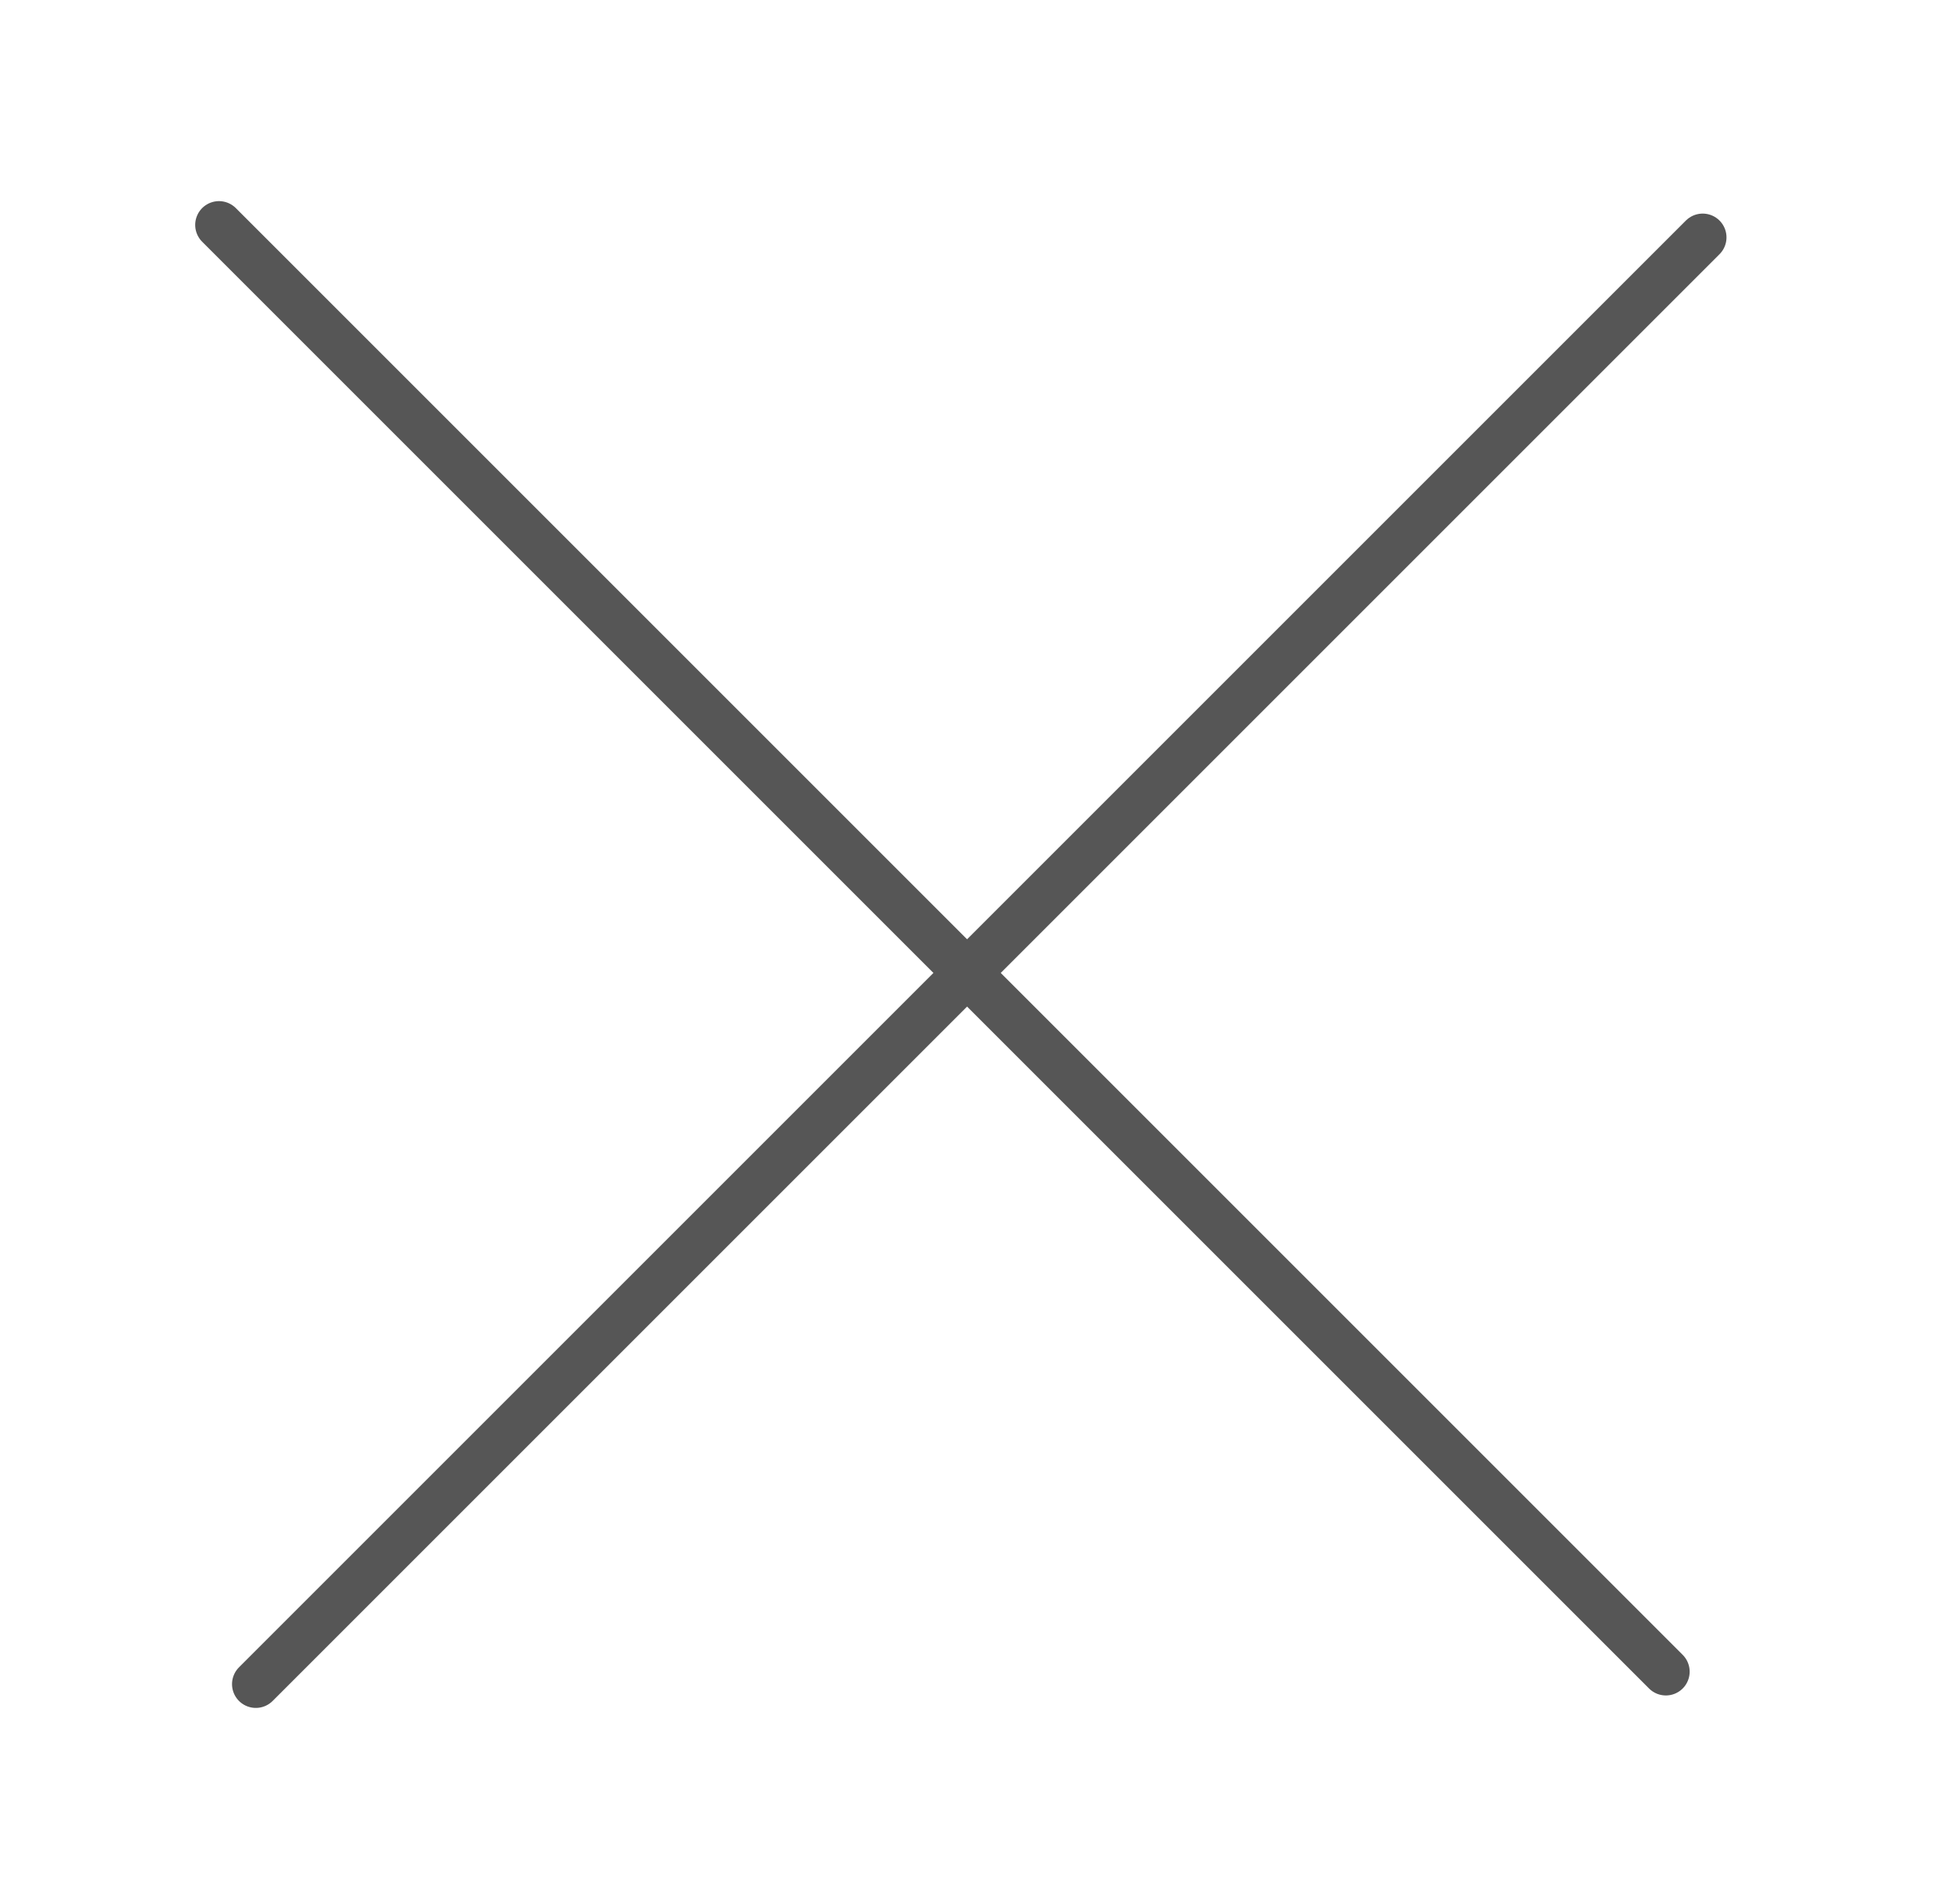
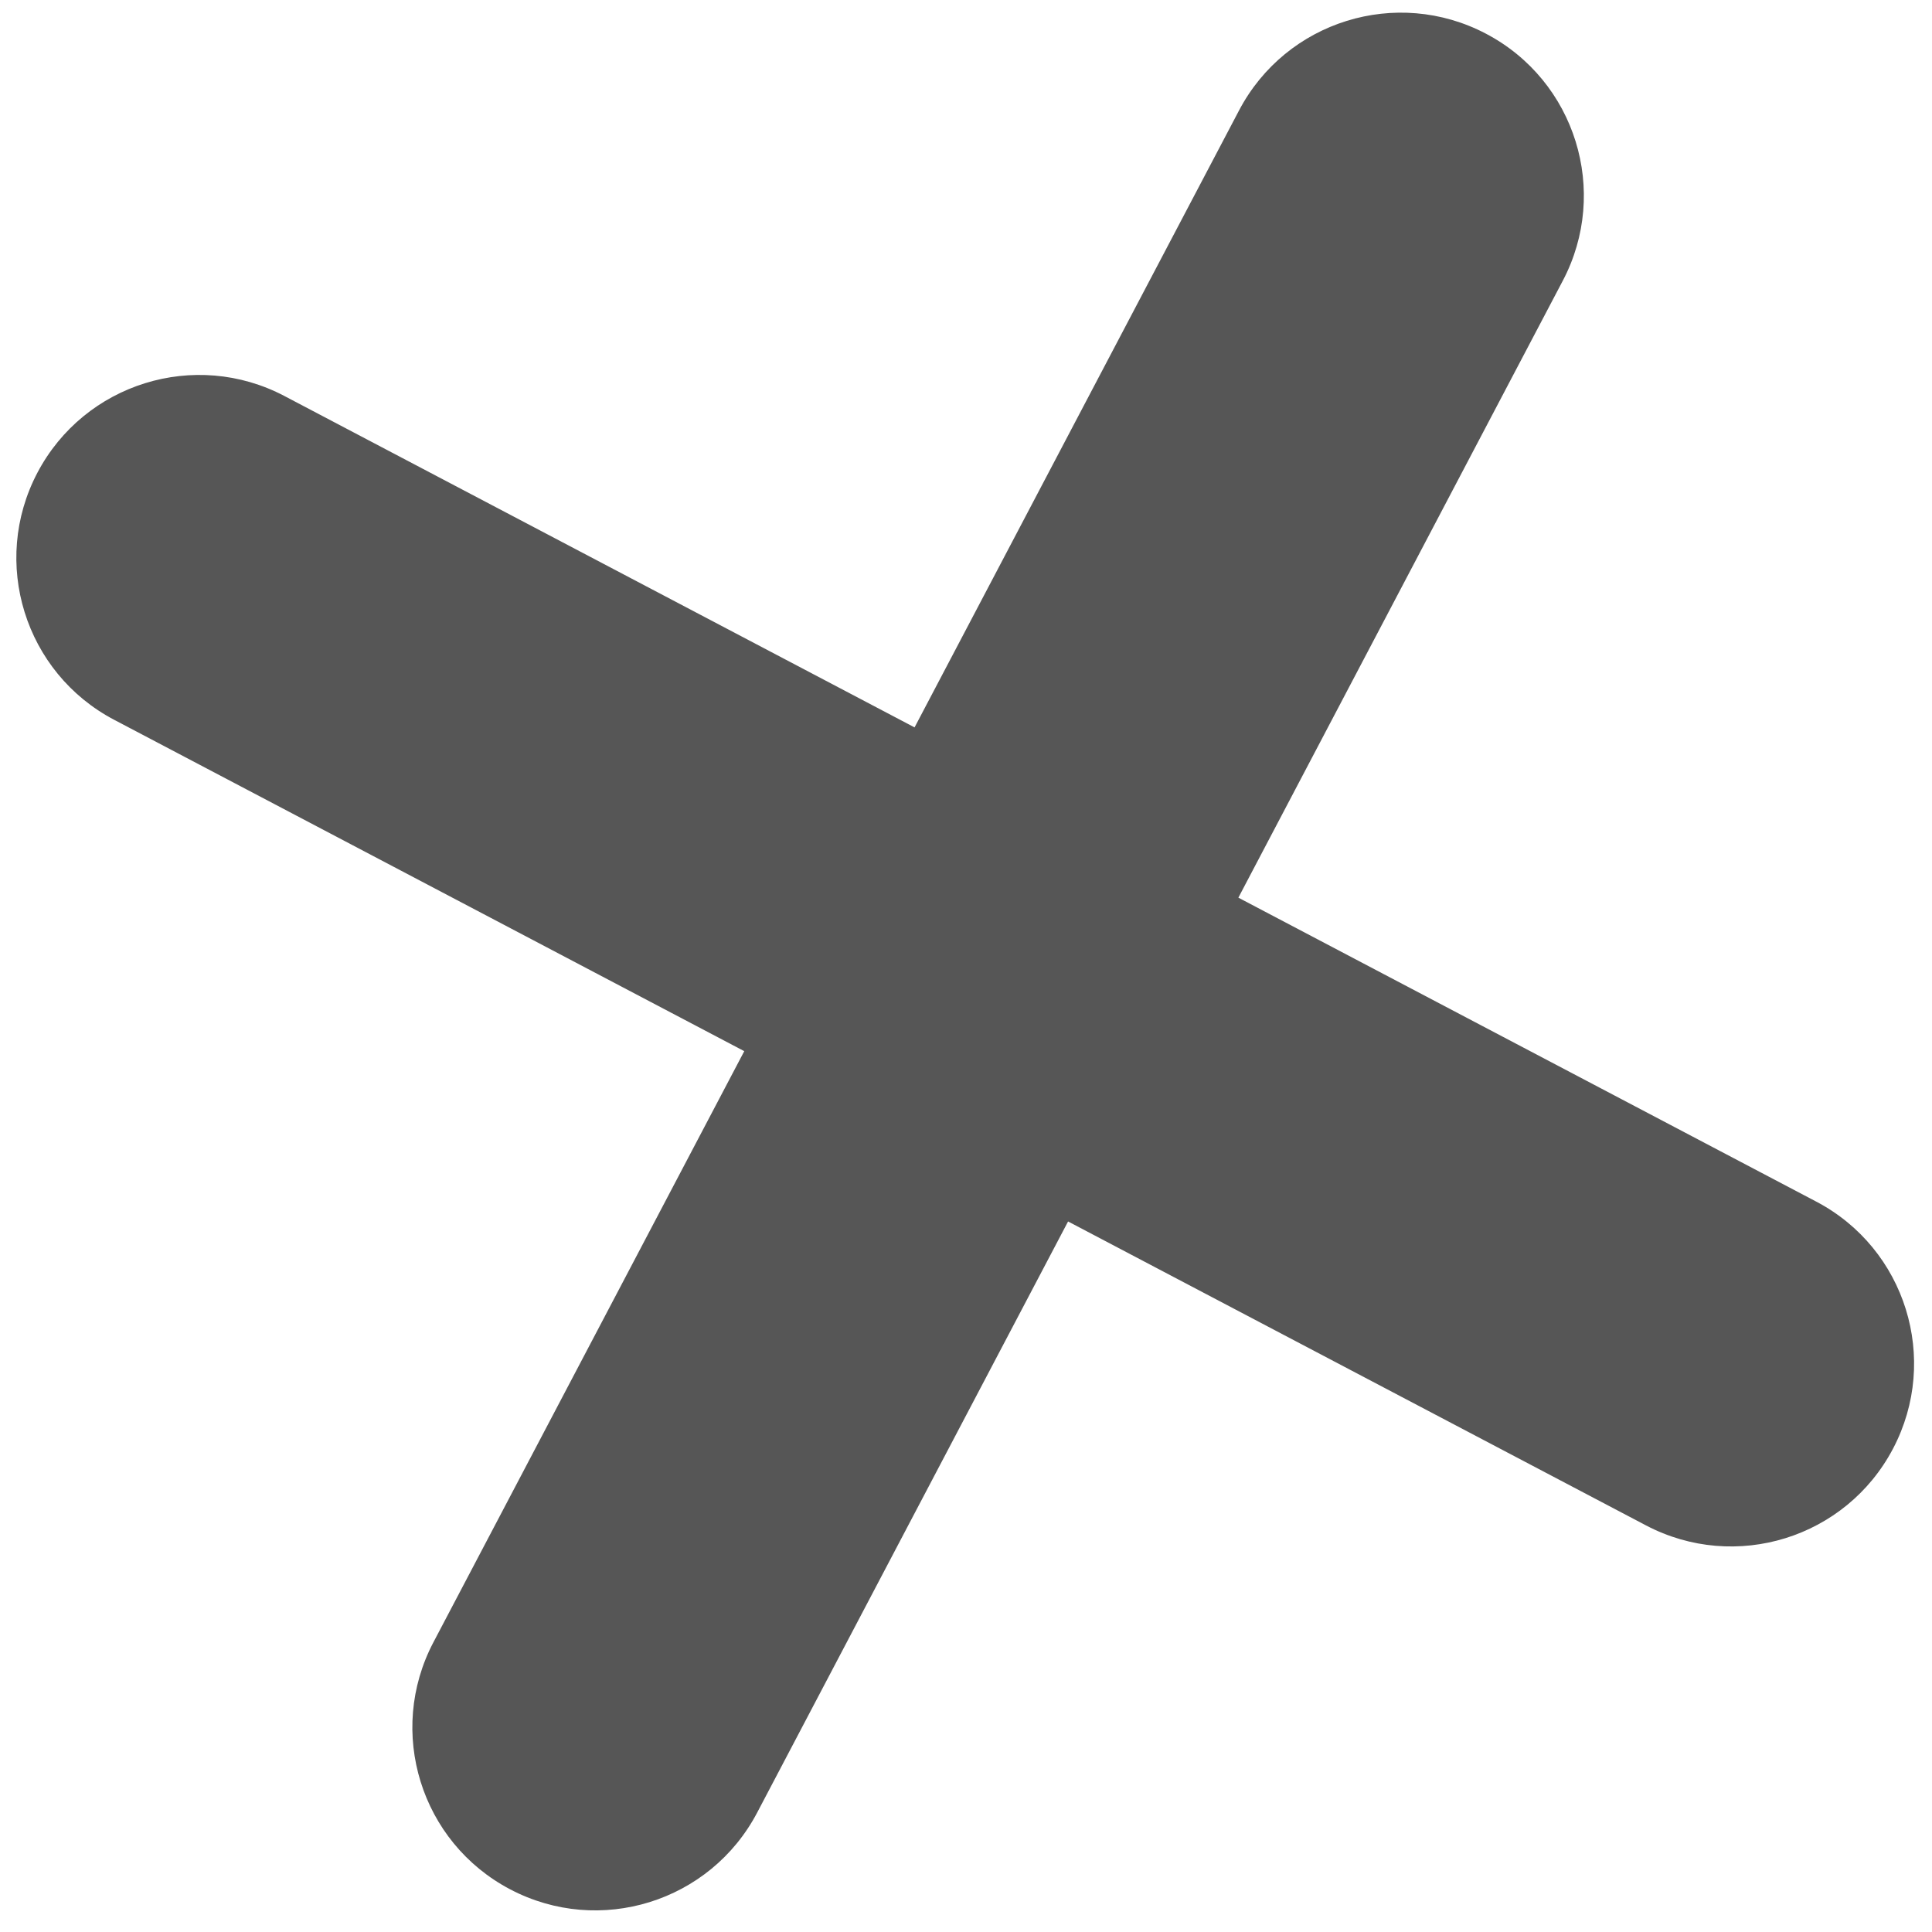
- <svg xmlns="http://www.w3.org/2000/svg" width="41" height="40" viewBox="0 0 41 40" fill="none">
-   <path d="M4.602 4.727L35.008 35.133" stroke="#565656" strokeWidth="9.089" stroke-linecap="round" />
-   <path d="M5.376 35.395L35.782 4.989" stroke="#565656" strokeWidth="9.089" stroke-linecap="round" />
+ <svg xmlns="http://www.w3.org/2000/svg" width="48" height="48" viewBox="0 0 48 48" fill="none">
+   <path fill-rule="evenodd" clip-rule="evenodd" d="M18.812 45.033C17.644 47.255 14.896 48.108 12.675 46.94C10.453 45.772 9.6 43.024 10.768 40.802L18.491 26.116L2.836 17.883C0.615 16.715 -0.239 13.967 0.929 11.745C2.098 9.524 4.846 8.67 7.067 9.839L22.722 18.072L30.783 2.745C31.951 0.523 34.699 -0.331 36.92 0.838C39.142 2.006 39.996 4.754 38.827 6.975L30.767 22.302L45.125 29.854C47.346 31.022 48.2 33.77 47.032 35.991C45.864 38.213 43.116 39.066 40.894 37.898L26.536 30.347L18.812 45.033Z" fill="#565656" />
</svg>
